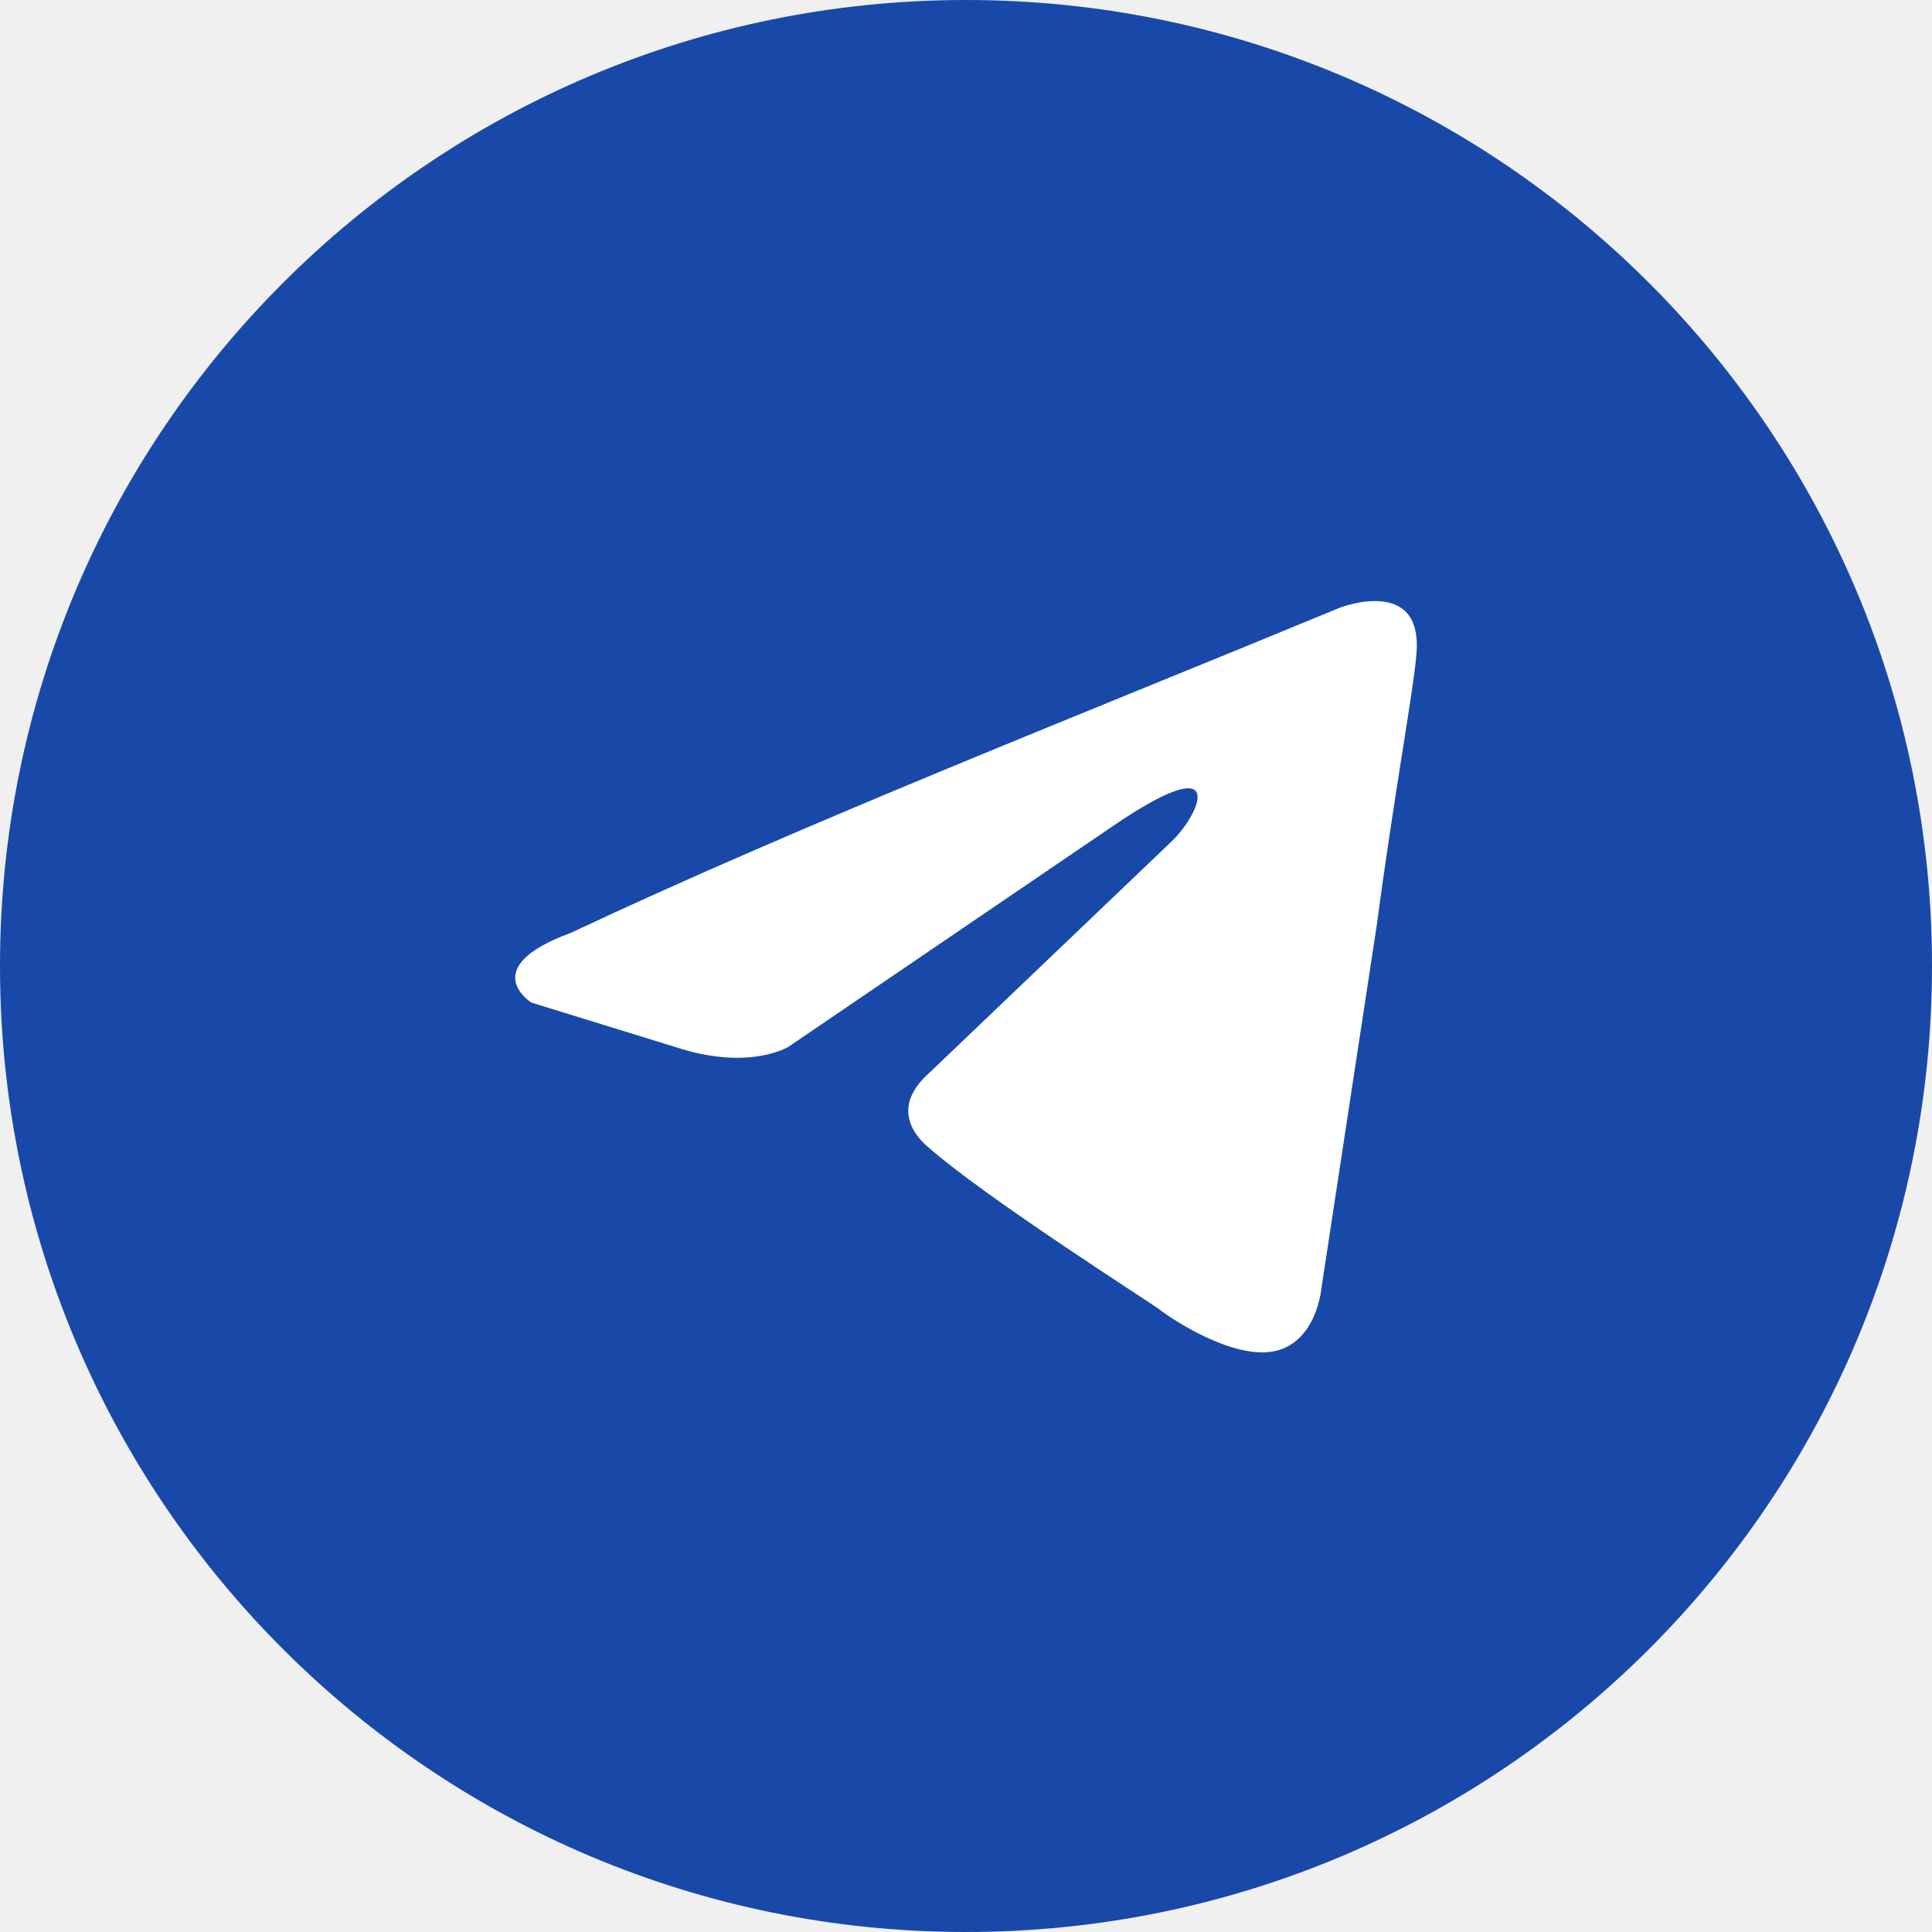
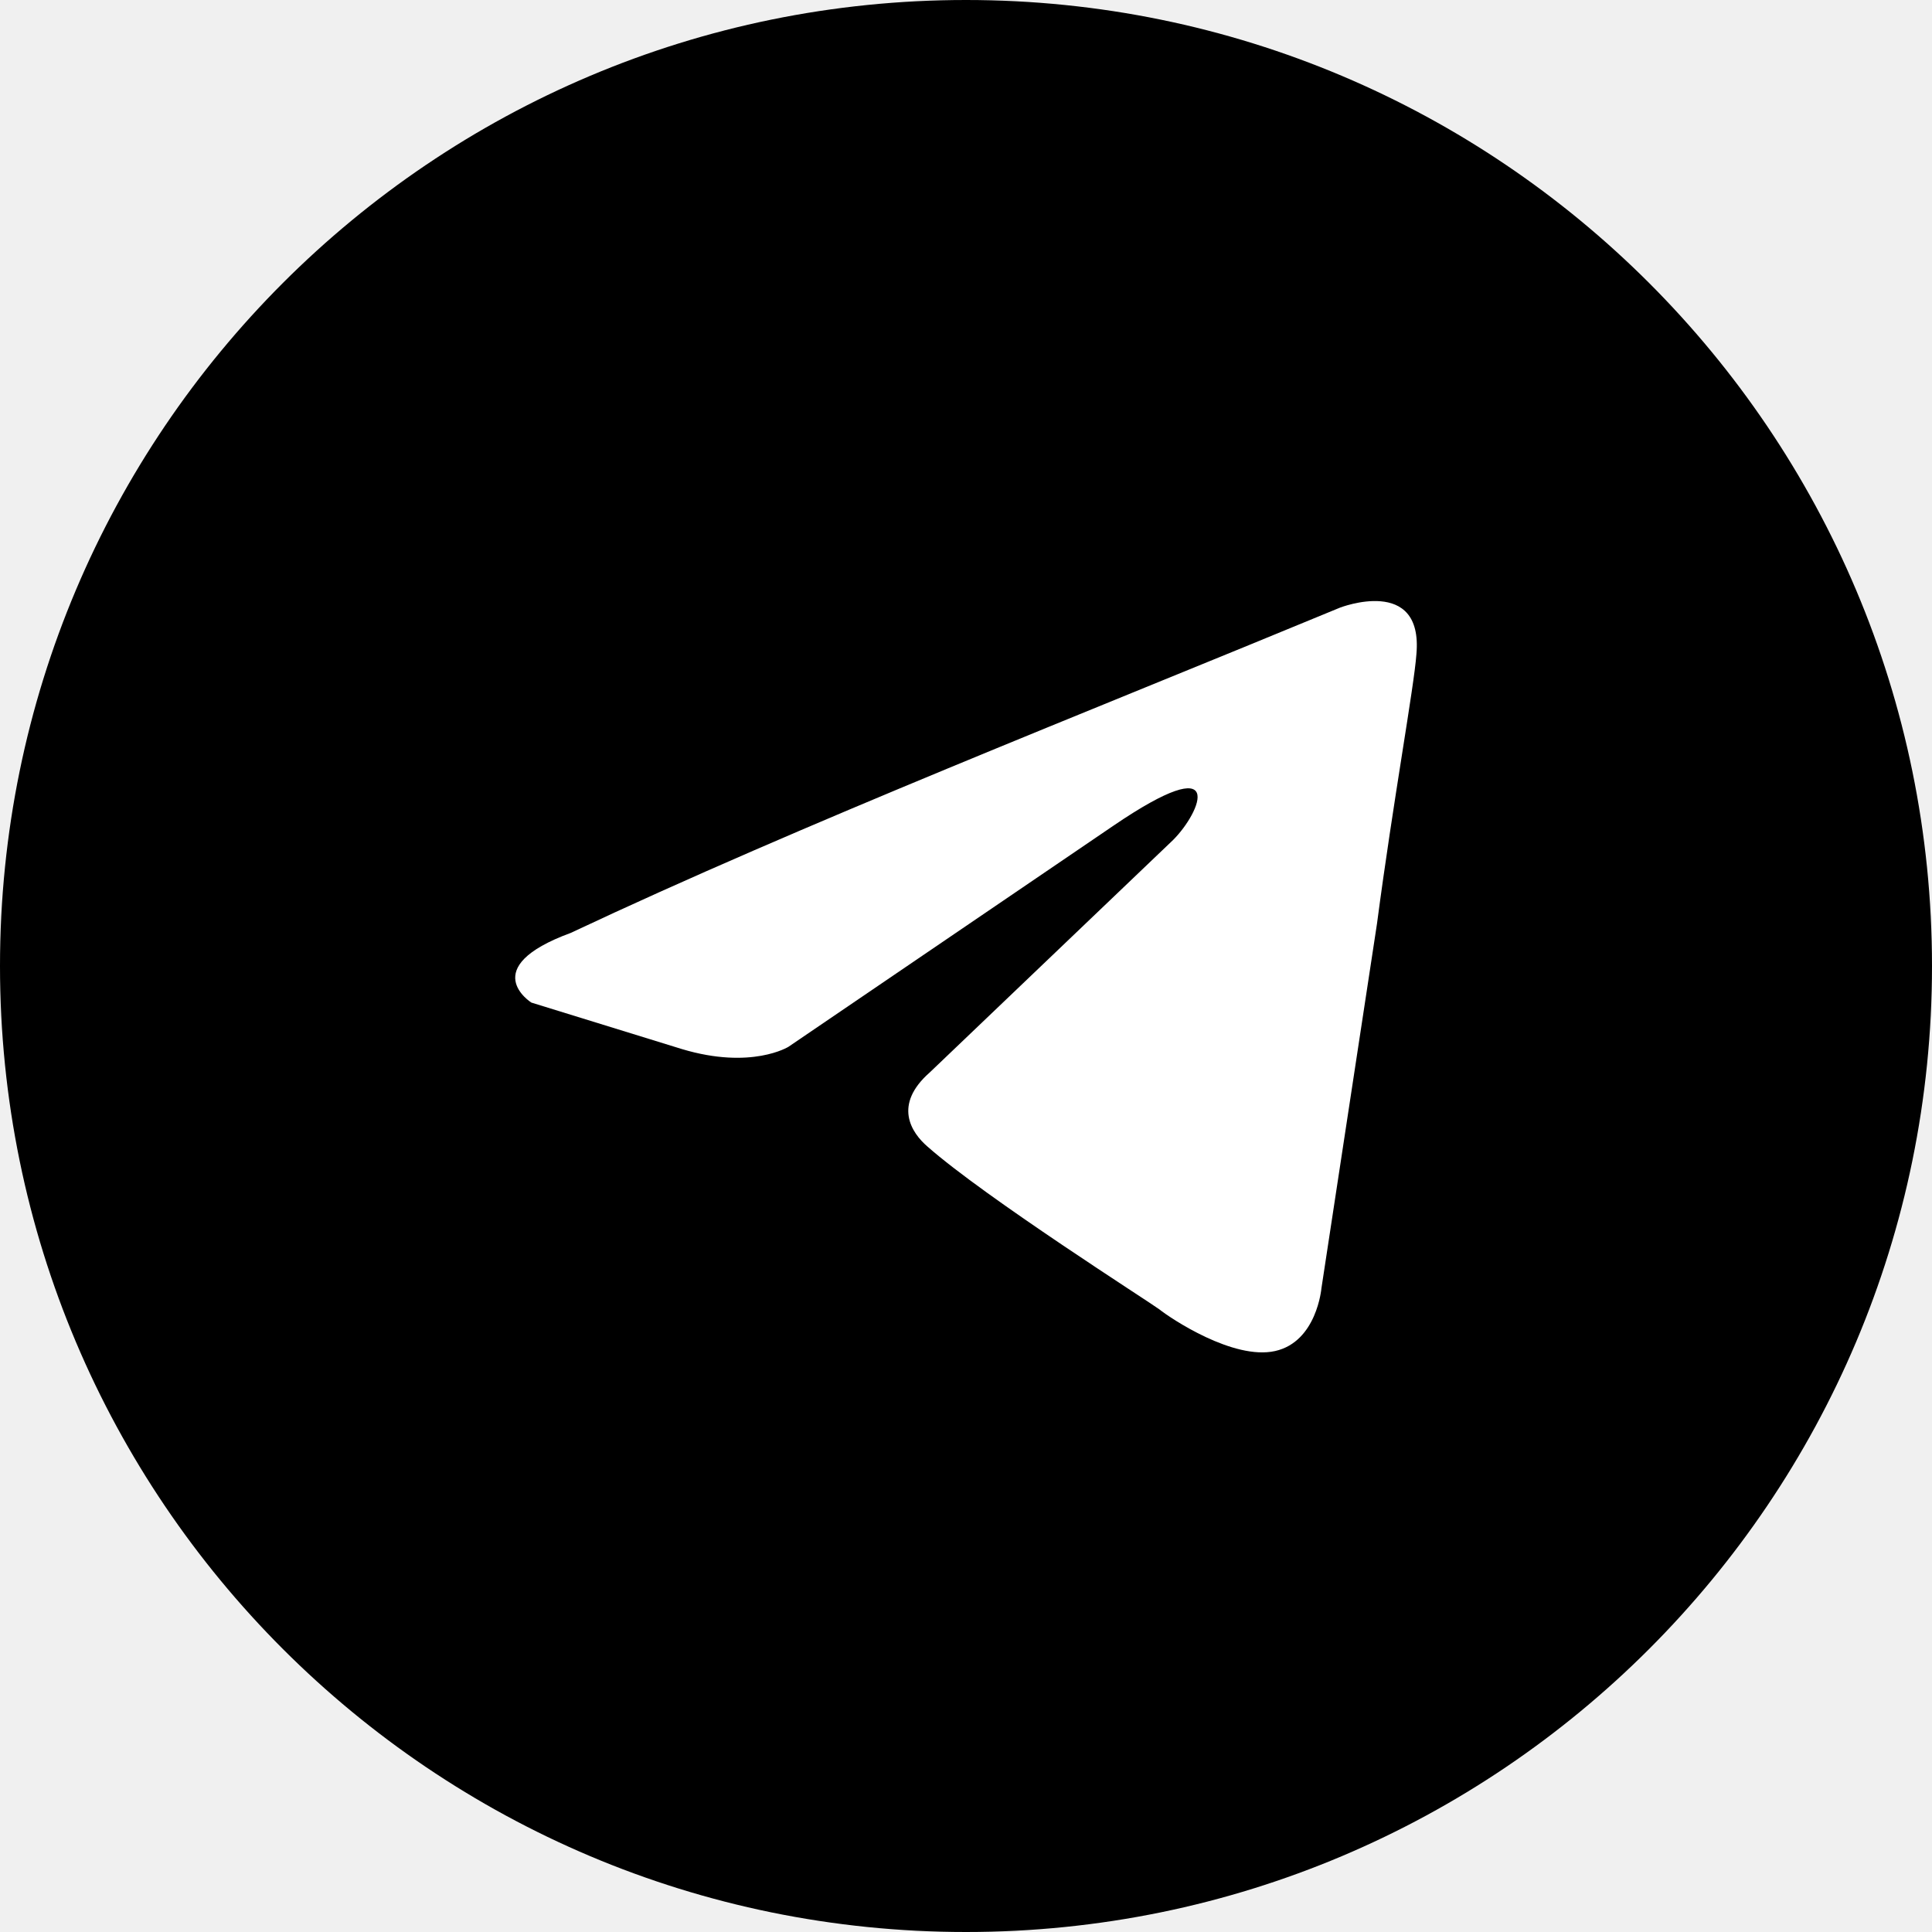
<svg xmlns="http://www.w3.org/2000/svg" width="30" height="30" viewBox="0 0 30 30" fill="none">
  <g clip-path="url(#clip0_1028_7945)">
-     <circle cx="15" cy="15" r="15" fill="#1849A9" />
+     <circle cx="15" cy="15" r="15" fill="currentColor" />
    <path d="M20.806 9.436C20.806 9.436 22.102 8.931 21.994 10.158C21.958 10.663 21.634 12.43 21.382 14.342L20.519 20.005C20.519 20.005 20.447 20.835 19.799 20.979C19.152 21.123 18.18 20.474 18 20.33C17.857 20.222 15.302 18.598 14.403 17.805C14.151 17.588 13.863 17.156 14.439 16.651L18.216 13.043C18.648 12.611 19.08 11.601 17.281 12.827L12.244 16.254C12.244 16.254 11.669 16.614 10.589 16.29L8.251 15.568C8.251 15.568 7.388 15.027 8.863 14.486C12.46 12.791 16.885 11.059 20.806 9.436Z" fill="white" />
  </g>
  <defs>
    <clipPath id="clip0_1028_7945">
      <rect width="30" height="30" fill="white" />
    </clipPath>
  </defs>
</svg>
